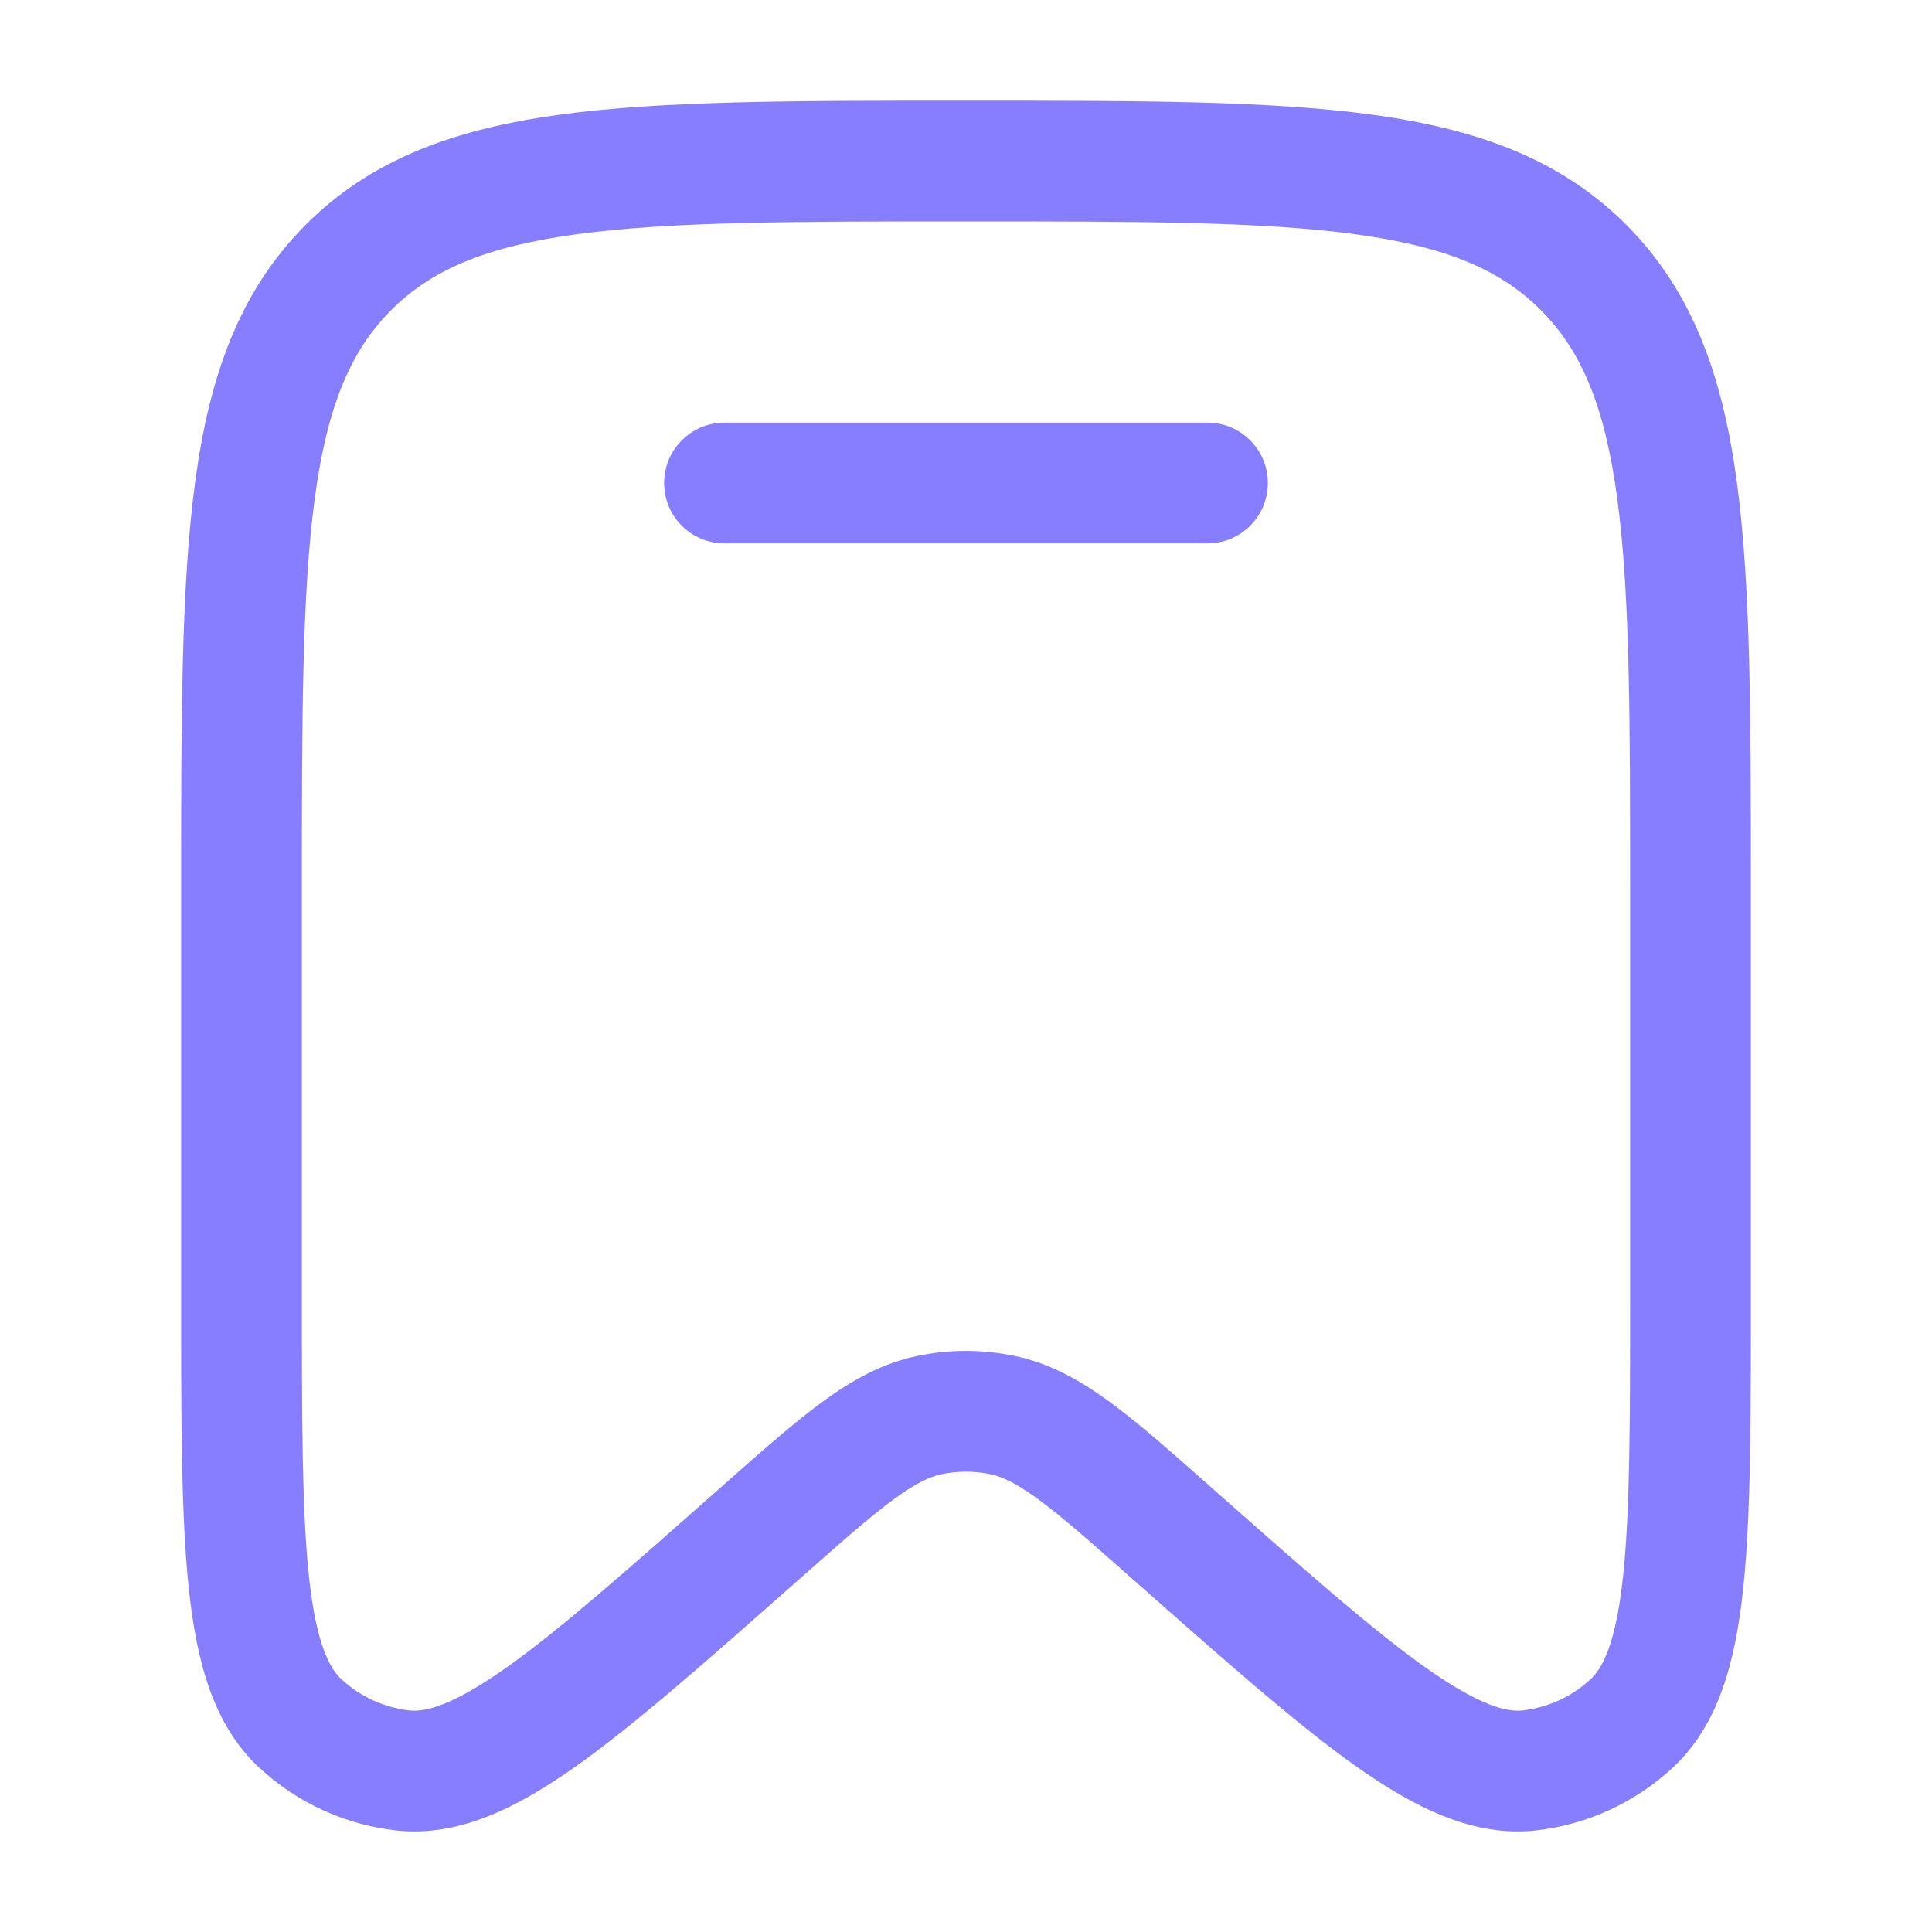
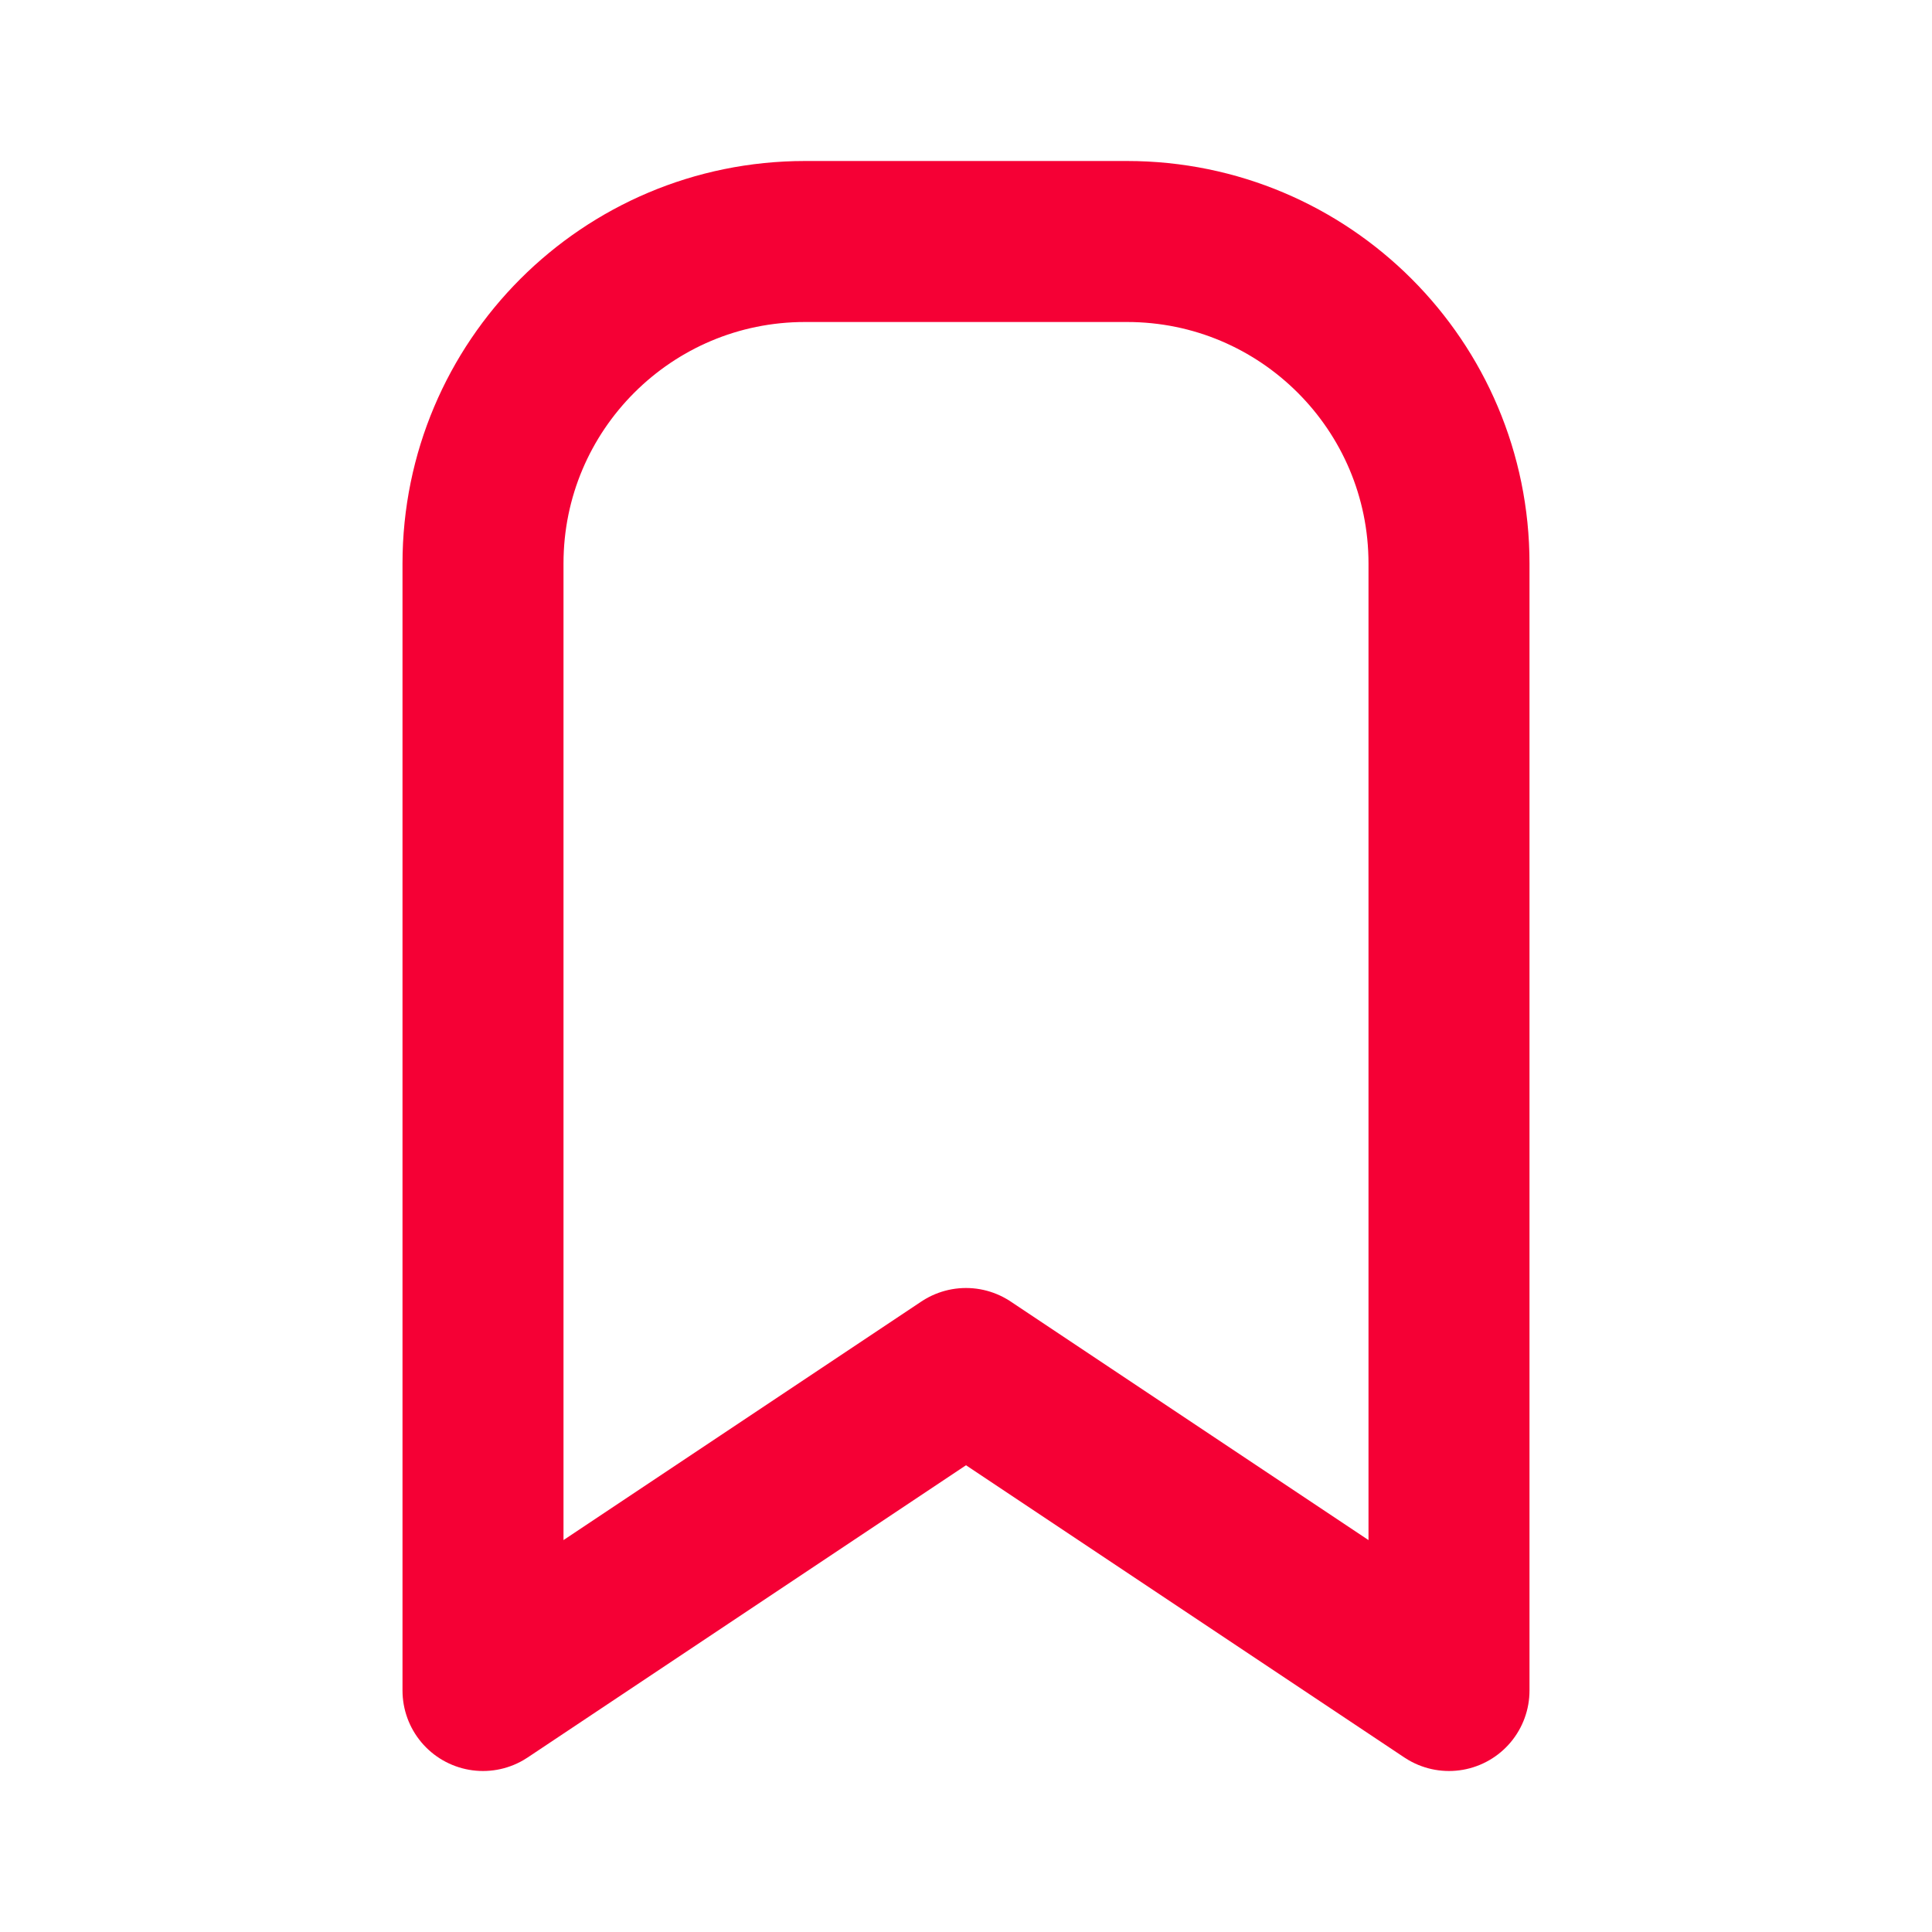
- <svg xmlns="http://www.w3.org/2000/svg" width="20" height="20" viewBox="0 0 20 20" fill="none">
-   <path d="M7.5 4.375C7.155 4.375 6.875 4.655 6.875 5C6.875 5.346 7.155 5.625 7.5 5.625H12.5C12.845 5.625 13.125 5.346 13.125 5C13.125 4.655 12.845 4.375 12.5 4.375H7.5Z" fill="#877EFF" />
-   <path fill-rule="evenodd" clip-rule="evenodd" d="M9.952 1.042C8.225 1.042 6.864 1.042 5.801 1.186C4.709 1.335 3.838 1.646 3.154 2.338C2.471 3.029 2.164 3.906 2.018 5.006C1.875 6.08 1.875 7.454 1.875 9.201V13.45C1.875 14.706 1.875 15.7 1.955 16.449C2.034 17.189 2.204 17.857 2.688 18.303C3.077 18.662 3.568 18.887 4.093 18.948C4.749 19.023 5.362 18.709 5.966 18.282C6.576 17.849 7.317 17.194 8.252 16.367L8.283 16.34C8.716 15.957 9.009 15.698 9.254 15.519C9.491 15.346 9.635 15.283 9.757 15.259C9.917 15.227 10.083 15.227 10.243 15.259C10.365 15.283 10.509 15.346 10.746 15.519C10.991 15.698 11.284 15.957 11.717 16.34L11.748 16.367C12.683 17.194 13.424 17.849 14.034 18.282C14.638 18.709 15.251 19.023 15.907 18.948C16.432 18.887 16.923 18.662 17.312 18.303C17.796 17.857 17.966 17.189 18.045 16.449C18.125 15.7 18.125 14.706 18.125 13.45V9.201C18.125 7.454 18.125 6.08 17.982 5.006C17.836 3.906 17.529 3.029 16.846 2.338C16.162 1.646 15.291 1.335 14.199 1.186C13.136 1.042 11.775 1.042 10.048 1.042H9.952ZM4.043 3.217C4.457 2.798 5.019 2.554 5.969 2.425C6.939 2.293 8.214 2.292 10 2.292C11.786 2.292 13.061 2.293 14.031 2.425C14.981 2.554 15.543 2.798 15.957 3.217C16.372 3.636 16.615 4.207 16.743 5.171C16.874 6.153 16.875 7.444 16.875 9.248V13.409C16.875 14.715 16.874 15.642 16.802 16.317C16.728 17.008 16.592 17.267 16.465 17.384C16.27 17.564 16.025 17.676 15.765 17.706C15.598 17.725 15.32 17.66 14.757 17.262C14.208 16.873 13.518 16.263 12.546 15.404L12.524 15.384C12.118 15.025 11.781 14.727 11.484 14.51C11.173 14.283 10.859 14.108 10.49 14.034C10.166 13.968 9.834 13.968 9.51 14.034C9.141 14.108 8.827 14.283 8.516 14.51C8.219 14.727 7.882 15.025 7.476 15.384L7.454 15.404C6.482 16.263 5.792 16.873 5.243 17.262C4.68 17.66 4.402 17.725 4.235 17.706C3.975 17.676 3.73 17.564 3.535 17.384C3.408 17.267 3.272 17.008 3.198 16.317C3.126 15.642 3.125 14.715 3.125 13.409V9.248C3.125 7.444 3.126 6.153 3.257 5.171C3.385 4.207 3.628 3.636 4.043 3.217Z" fill="#877EFF" />
+ <svg xmlns="http://www.w3.org/2000/svg" width="24" height="24" viewBox="0 0 24 24" fill="none" stroke="#f50035" stroke-width="2" stroke-linecap="round" stroke-linejoin="round" class="icon icon-tabler icons-tabler-outline icon-tabler-bookmark">
+   <path stroke="none" d="M0 0h24v24H0z" fill="none" />
+   <path d="M18 7v14l-6 -4l-6 4v-14a4 4 0 0 1 4 -4h4a4 4 0 0 1 4 4z" />
</svg>
